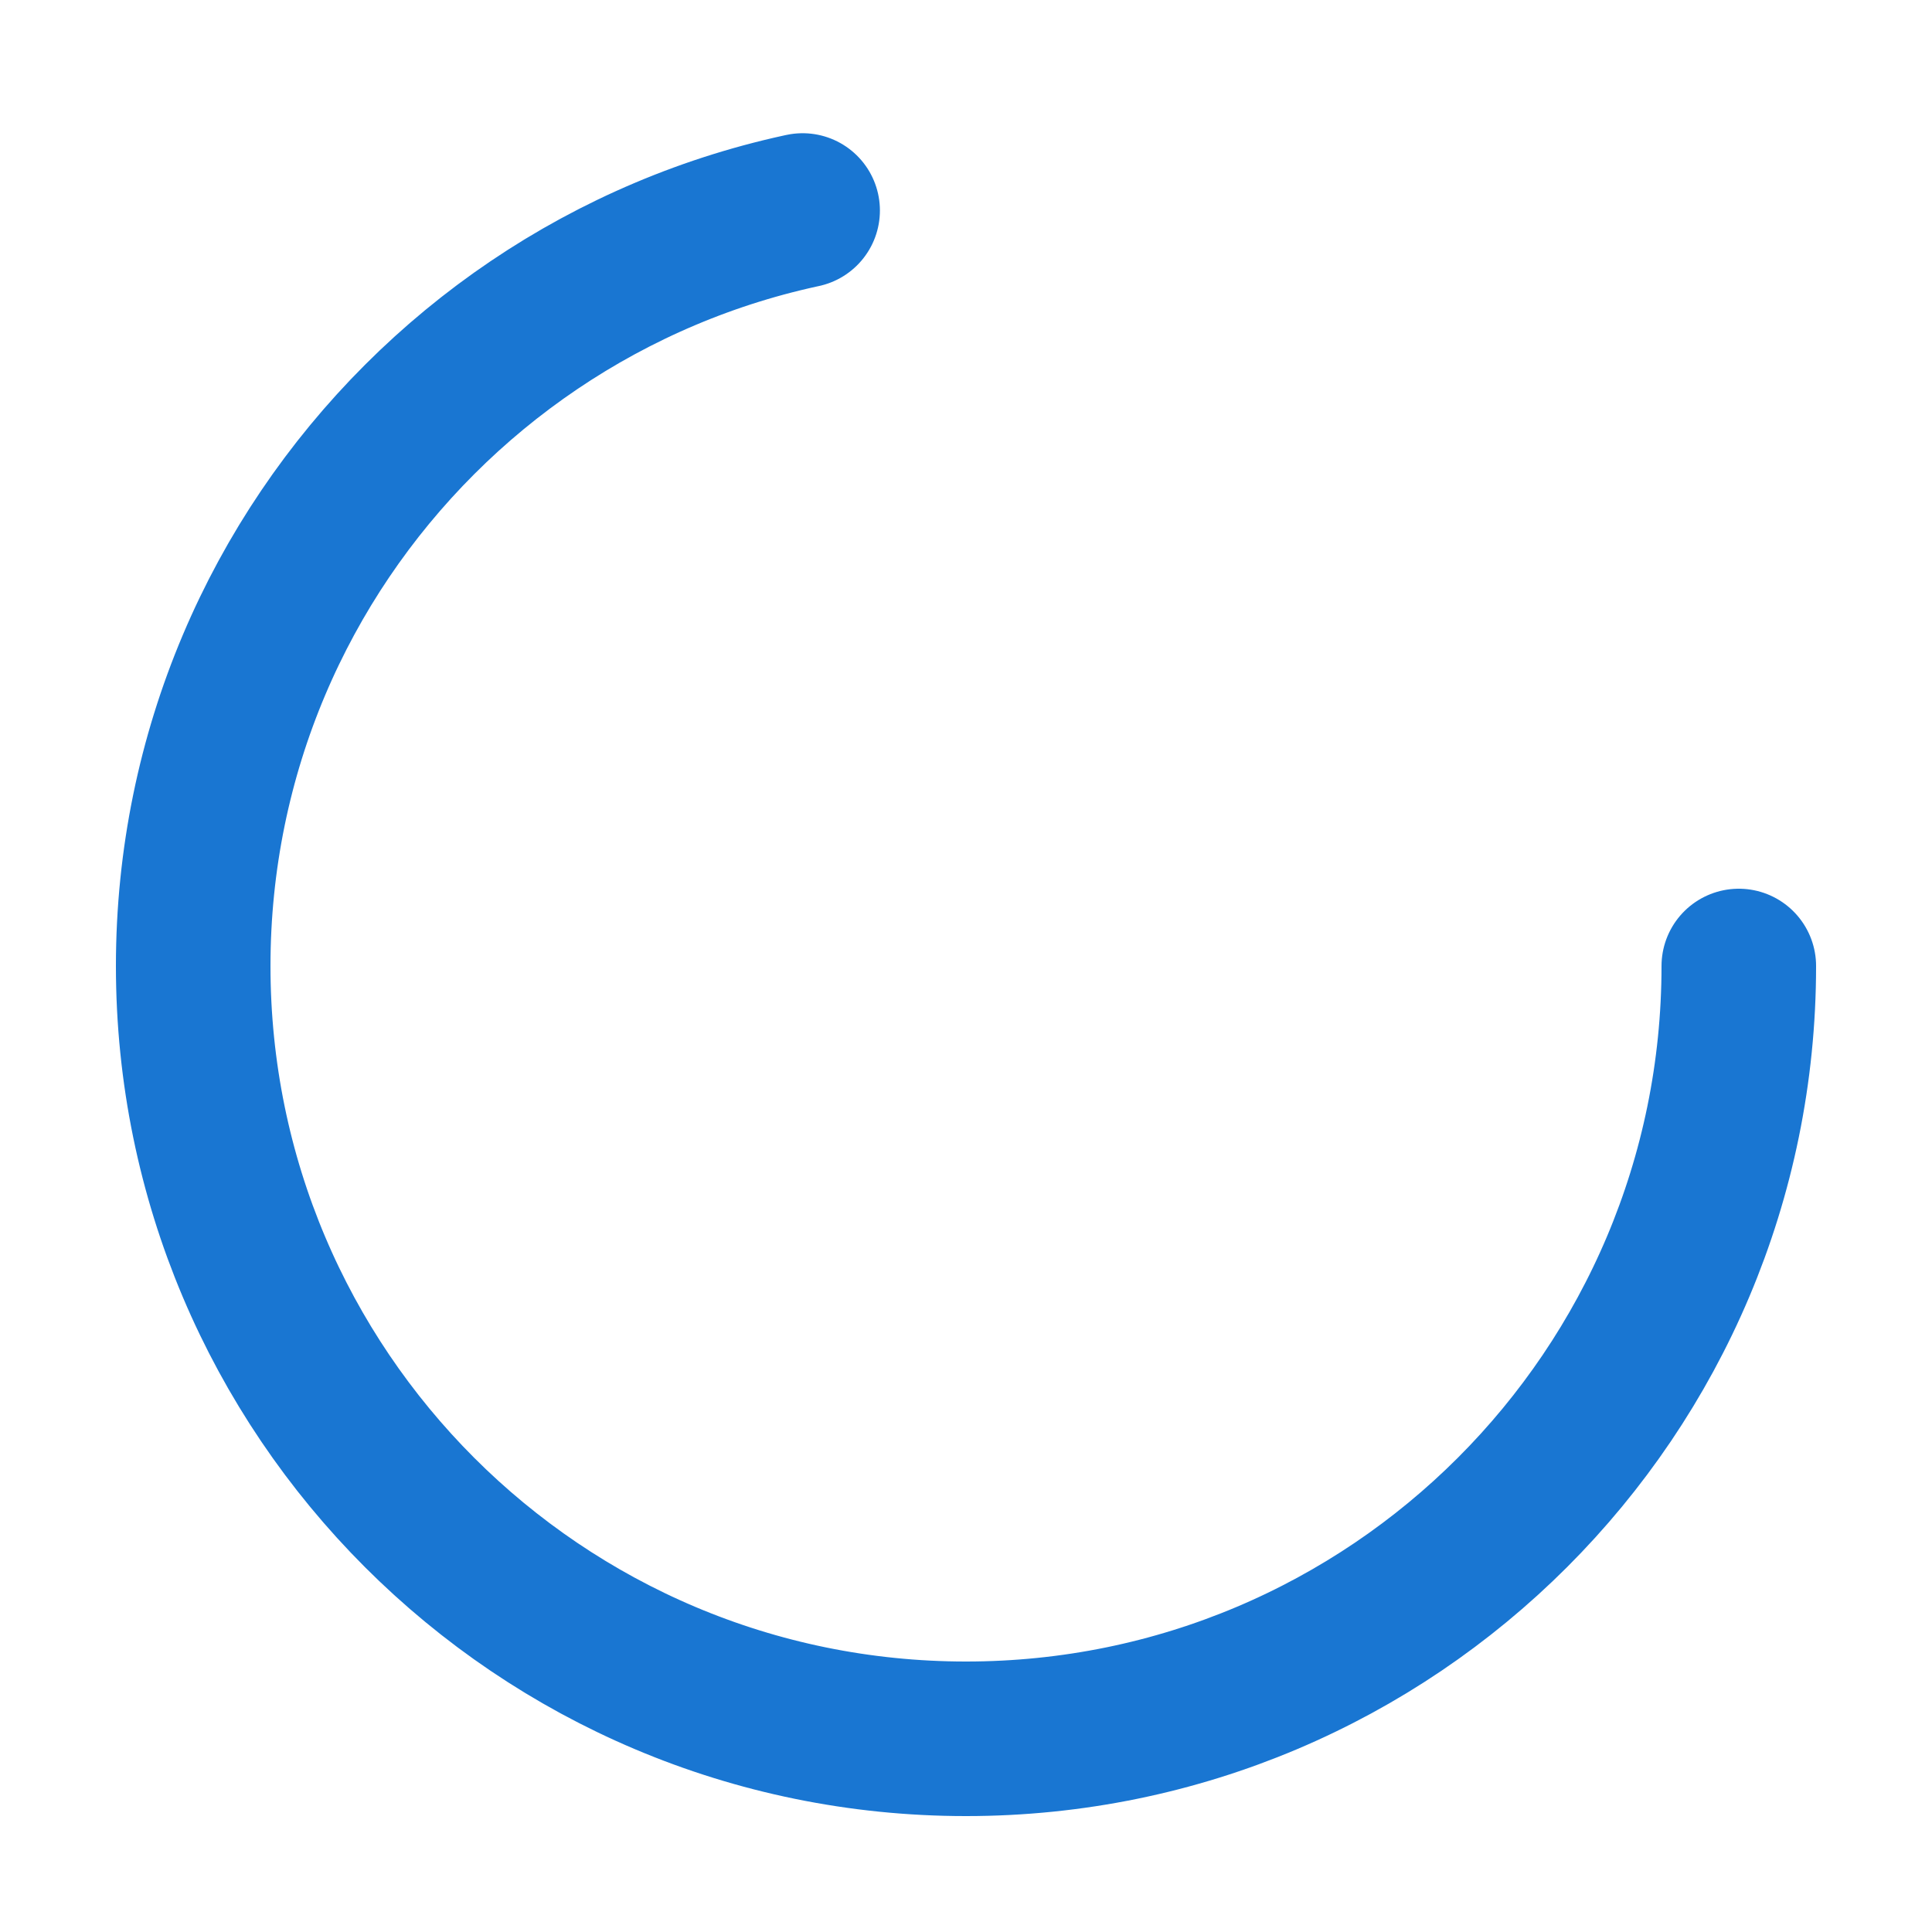
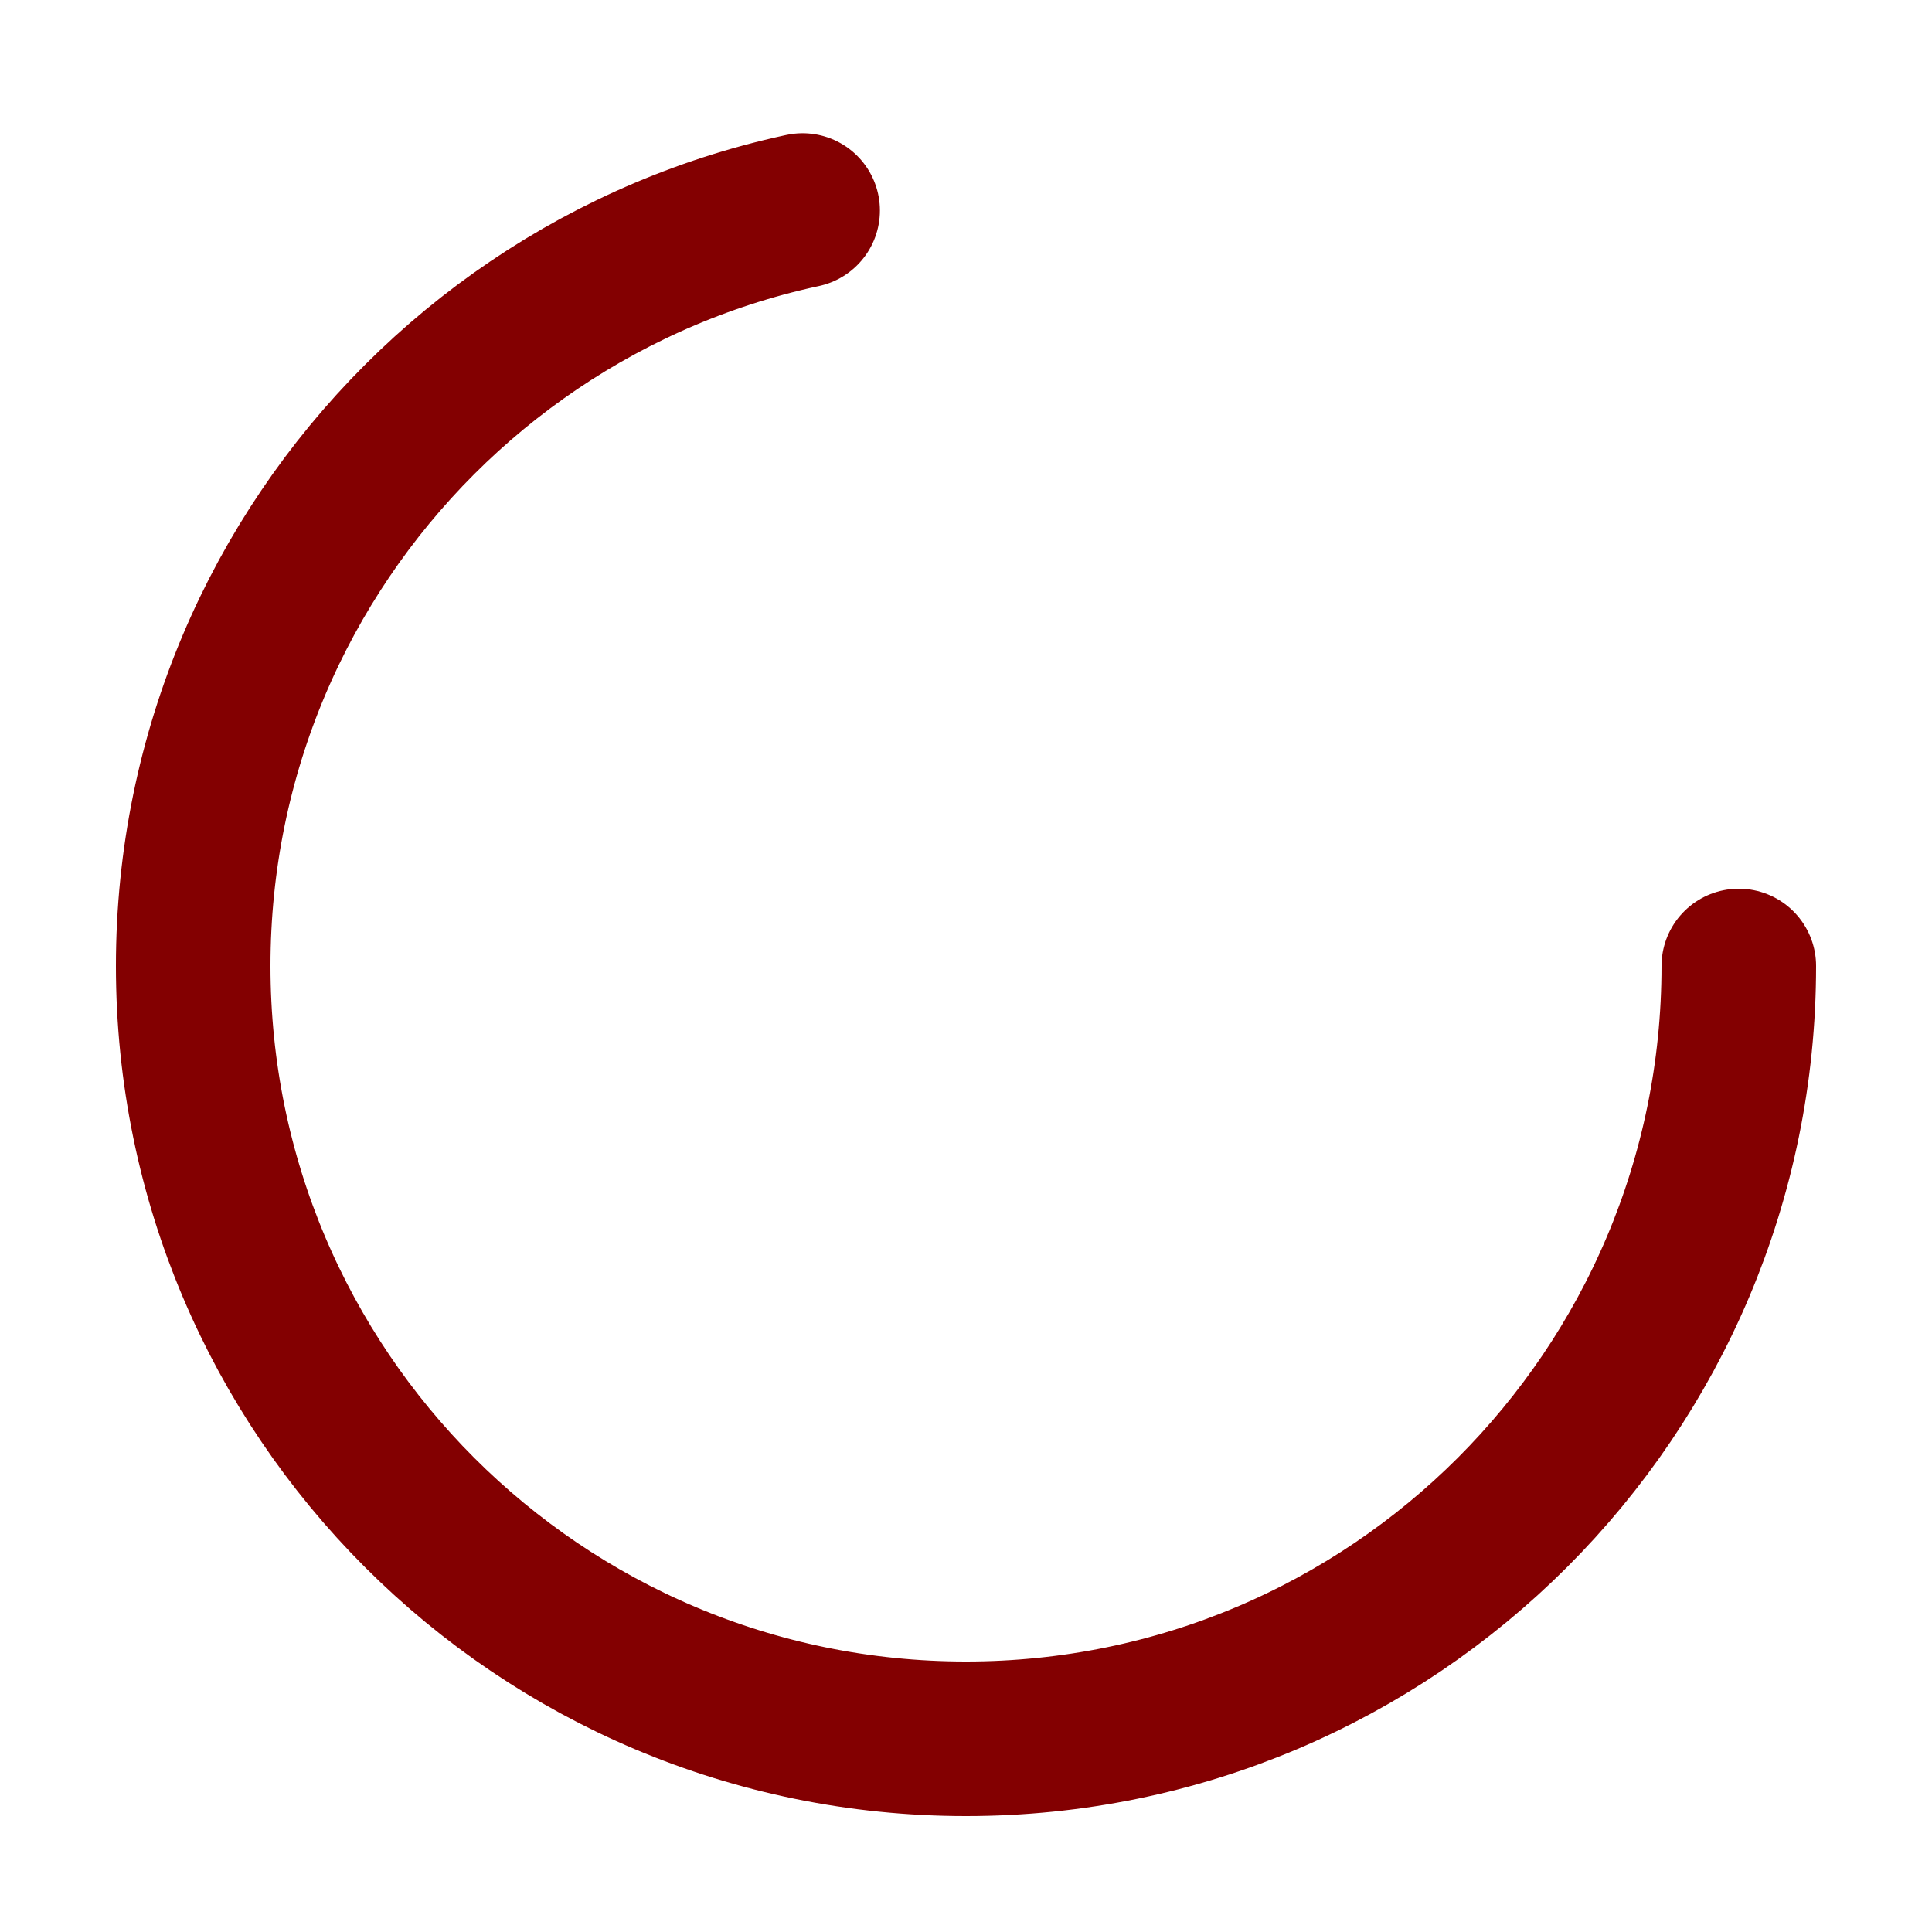
<svg xmlns="http://www.w3.org/2000/svg" width="100" height="100" viewBox="0 0 100 100">
-   <circle cx="50" cy="50" r="40" stroke="#1976d2" stroke-width="8" stroke-linecap="round" fill="none" stroke-dasharray="180 260">
+   <circle cx="50" cy="50" r="40" stroke="#830001" stroke-width="8" stroke-linecap="round" fill="none" stroke-dasharray="180 260">
  </circle>
</svg>
